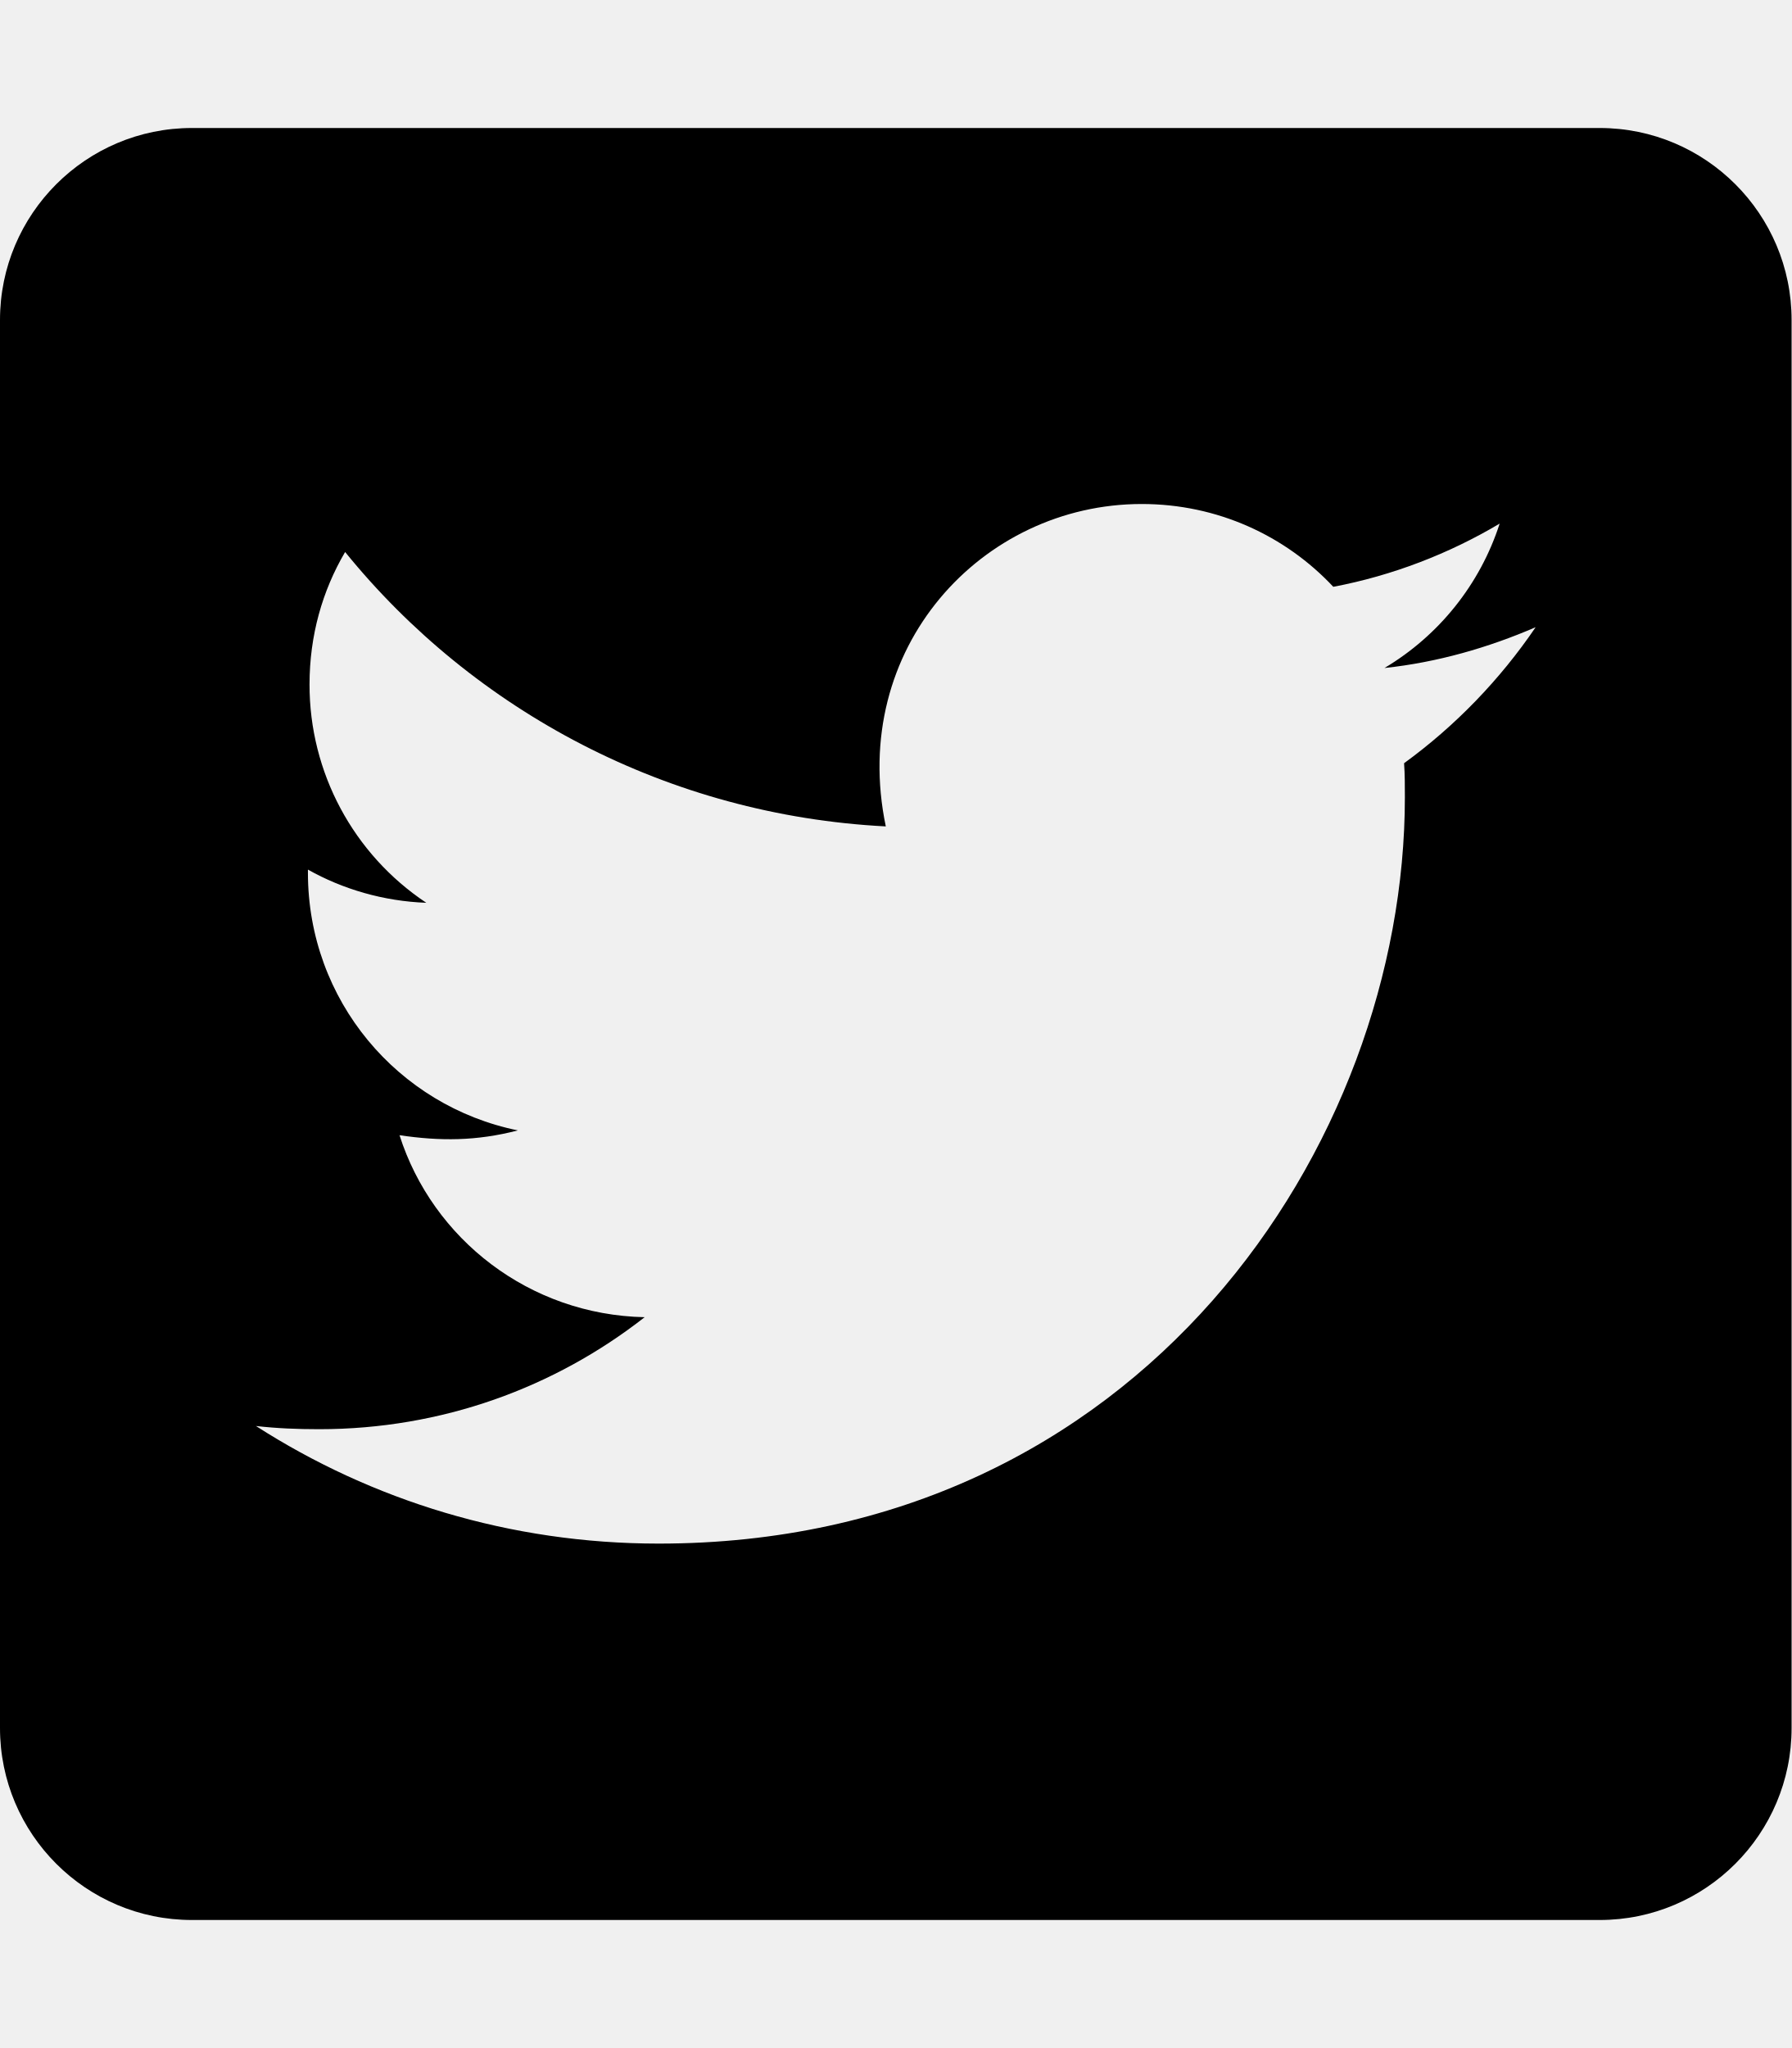
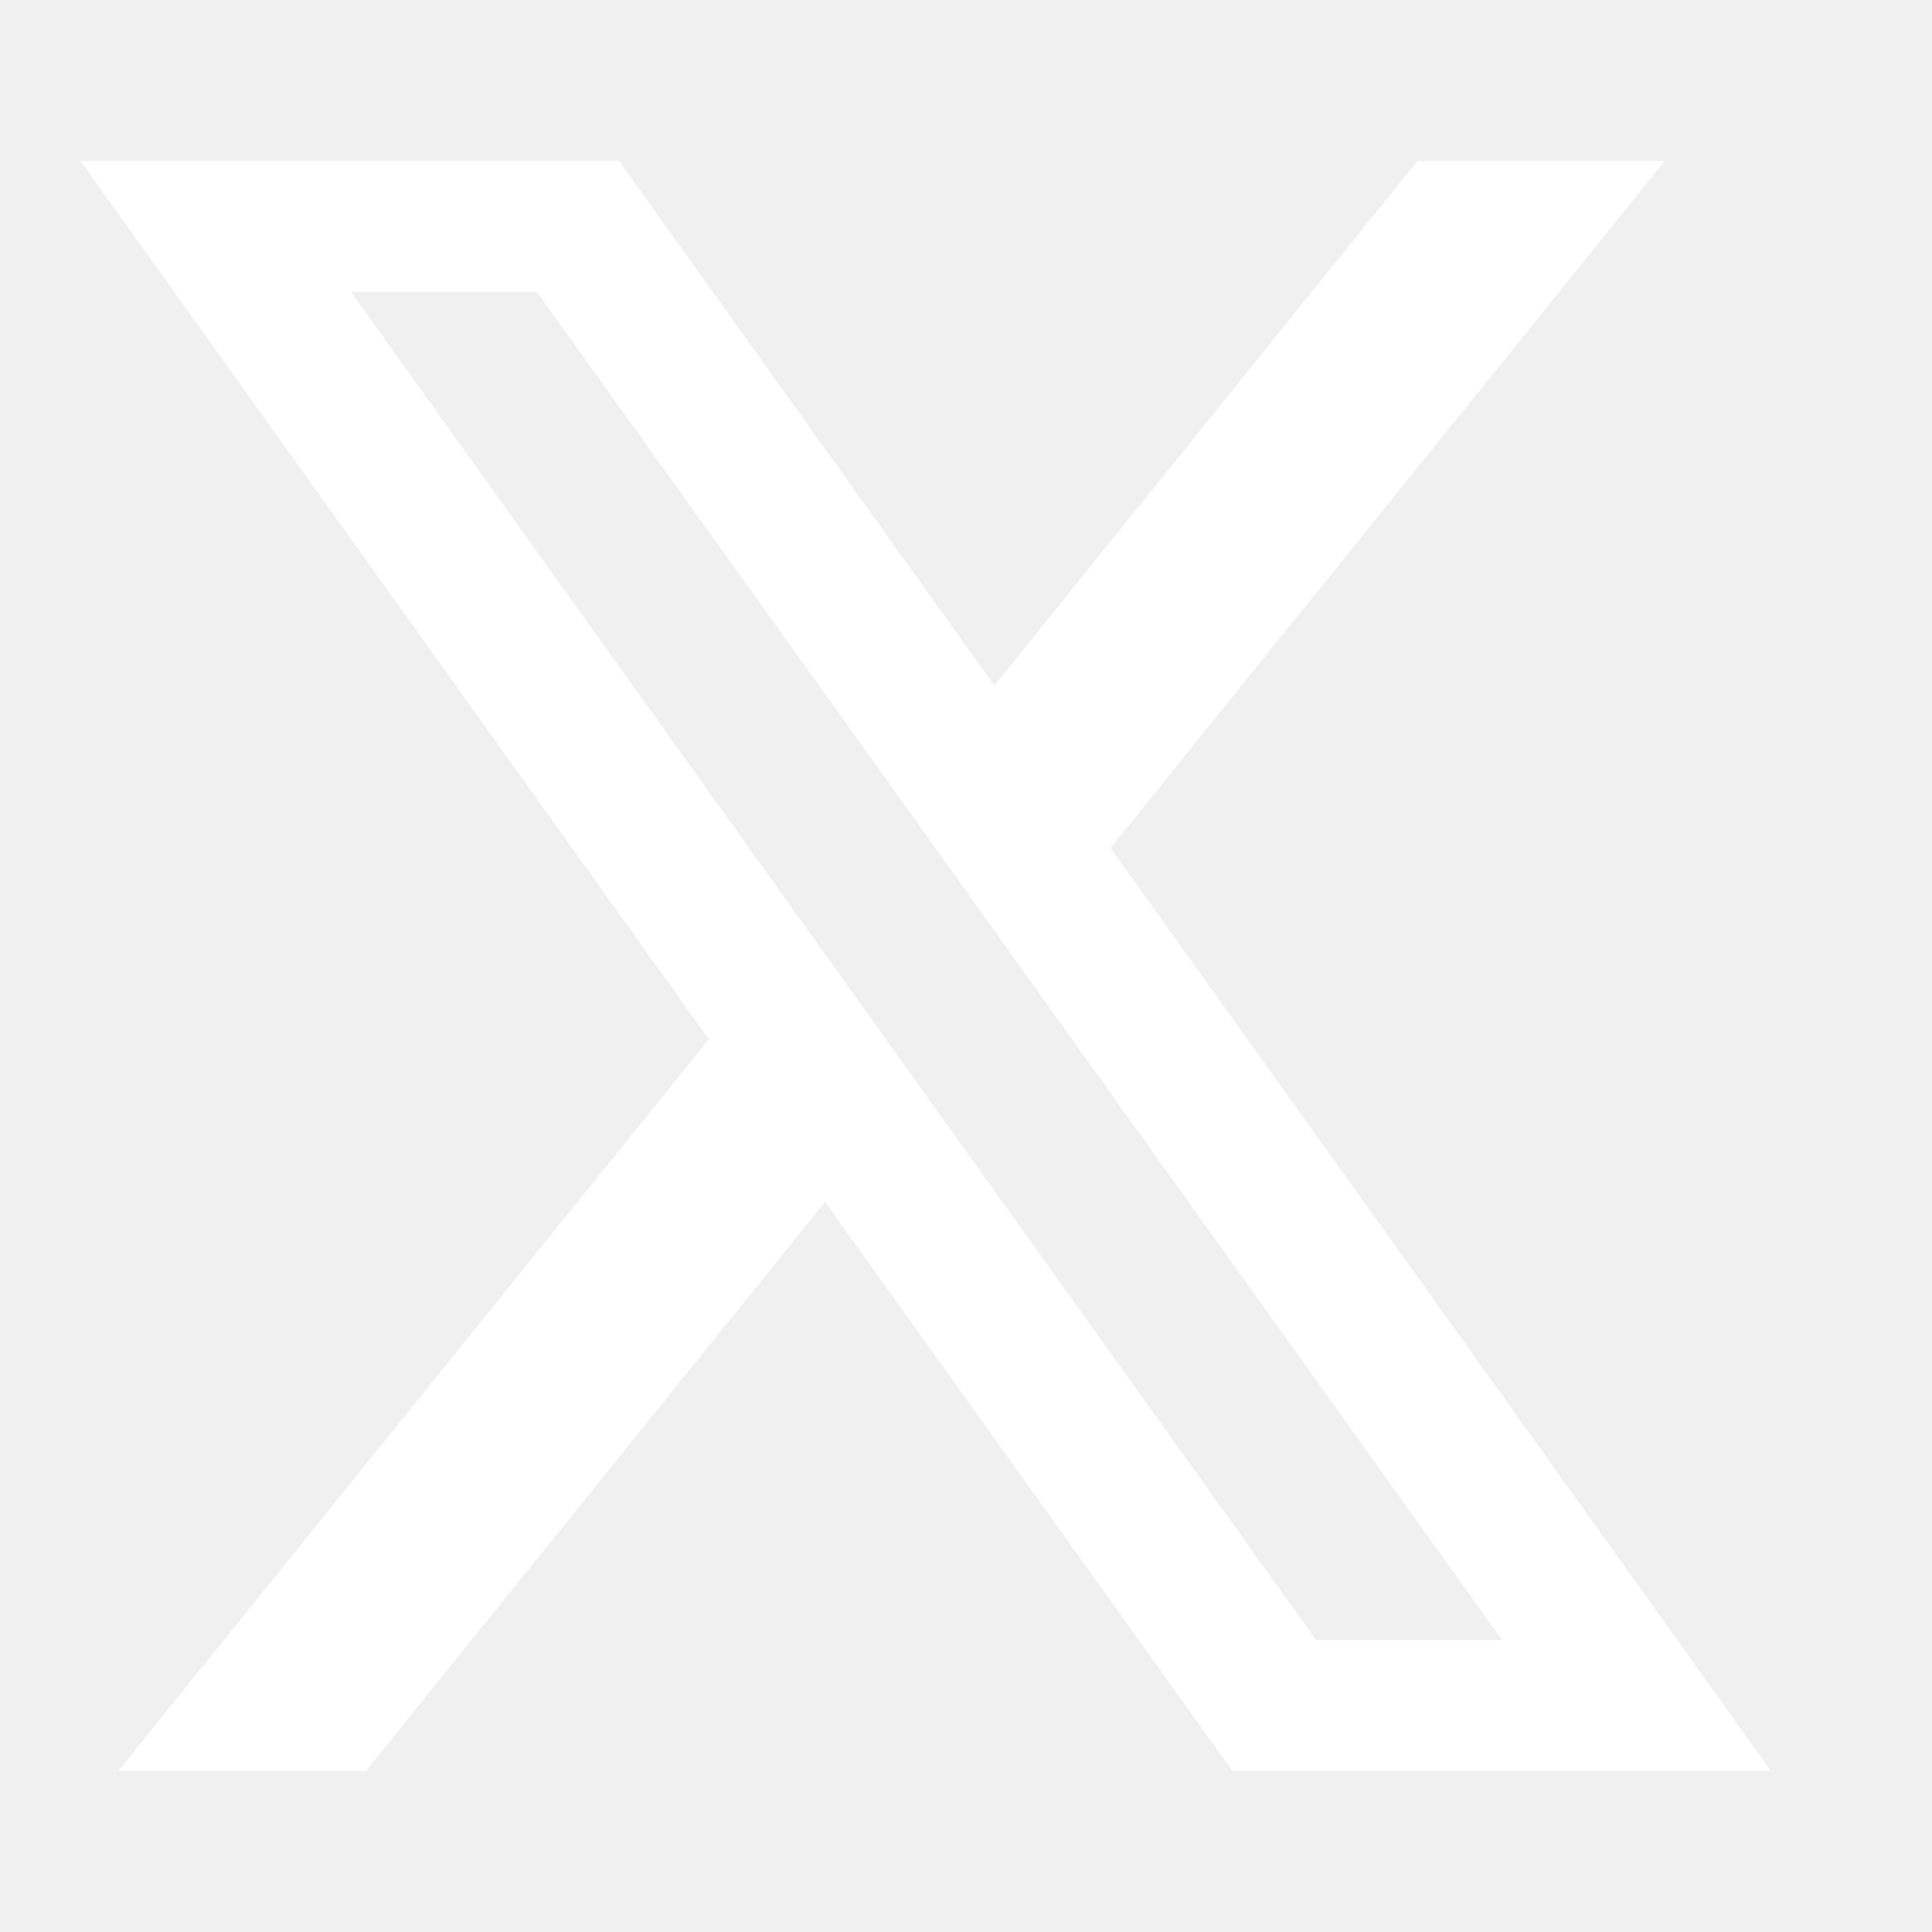
- <svg xmlns="http://www.w3.org/2000/svg" viewBox="0 0 448 512">
-   <path d="m400 32h-352c-26.5 0-48 21.5-48 48v352c0 26.5 21.5 48 48 48h352c26.5 0 48-21.5 48-48v-352c0-26.5-21.5-48-48-48zm-48.9 158.8c.2 2.8.2 5.7.2 8.5 0 86.7-66 186.6-186.6 186.6-37.2 0-71.7-10.8-100.7-29.4 5.3.6 10.4.8 15.8.8 30.7 0 58.9-10.4 81.4-28-28.8-.6-53-19.5-61.3-45.5 10.1 1.5 19.2 1.5 29.6-1.2-30-6.1-52.5-32.5-52.5-64.4v-.8c8.7 4.9 18.9 7.9 29.6 8.3a65.447 65.447 0 0 1 -29.2-54.6c0-12.2 3.2-23.4 8.9-33.1 32.3 39.8 80.8 65.8 135.2 68.6-9.3-44.5 24-80.6 64-80.6 18.9 0 35.9 7.9 47.9 20.7 14.8-2.8 29-8.3 41.6-15.8-4.9 15.2-15.2 28-28.8 36.1 13.2-1.4 26-5.1 37.8-10.2-8.9 13.1-20.1 24.7-32.9 34z" />
+ <svg xmlns="http://www.w3.org/2000/svg" viewBox="0 0 24 24" fill="white" width="50" height="50">
+   <path d="M13.795 10.533 20.68 2h-3.073l-5.255 6.517L7.69 2H1l7.806 10.91L1.47 22h3.074l5.705-7.07L15.31 22H22l-8.205-11.467Zm-2.38 2.95L9.97 11.464 4.36 3.627h2.31l4.528 6.317 1.443 2.02 6.018 8.409h-2.31l-4.934-6.89Z" />
</svg>
